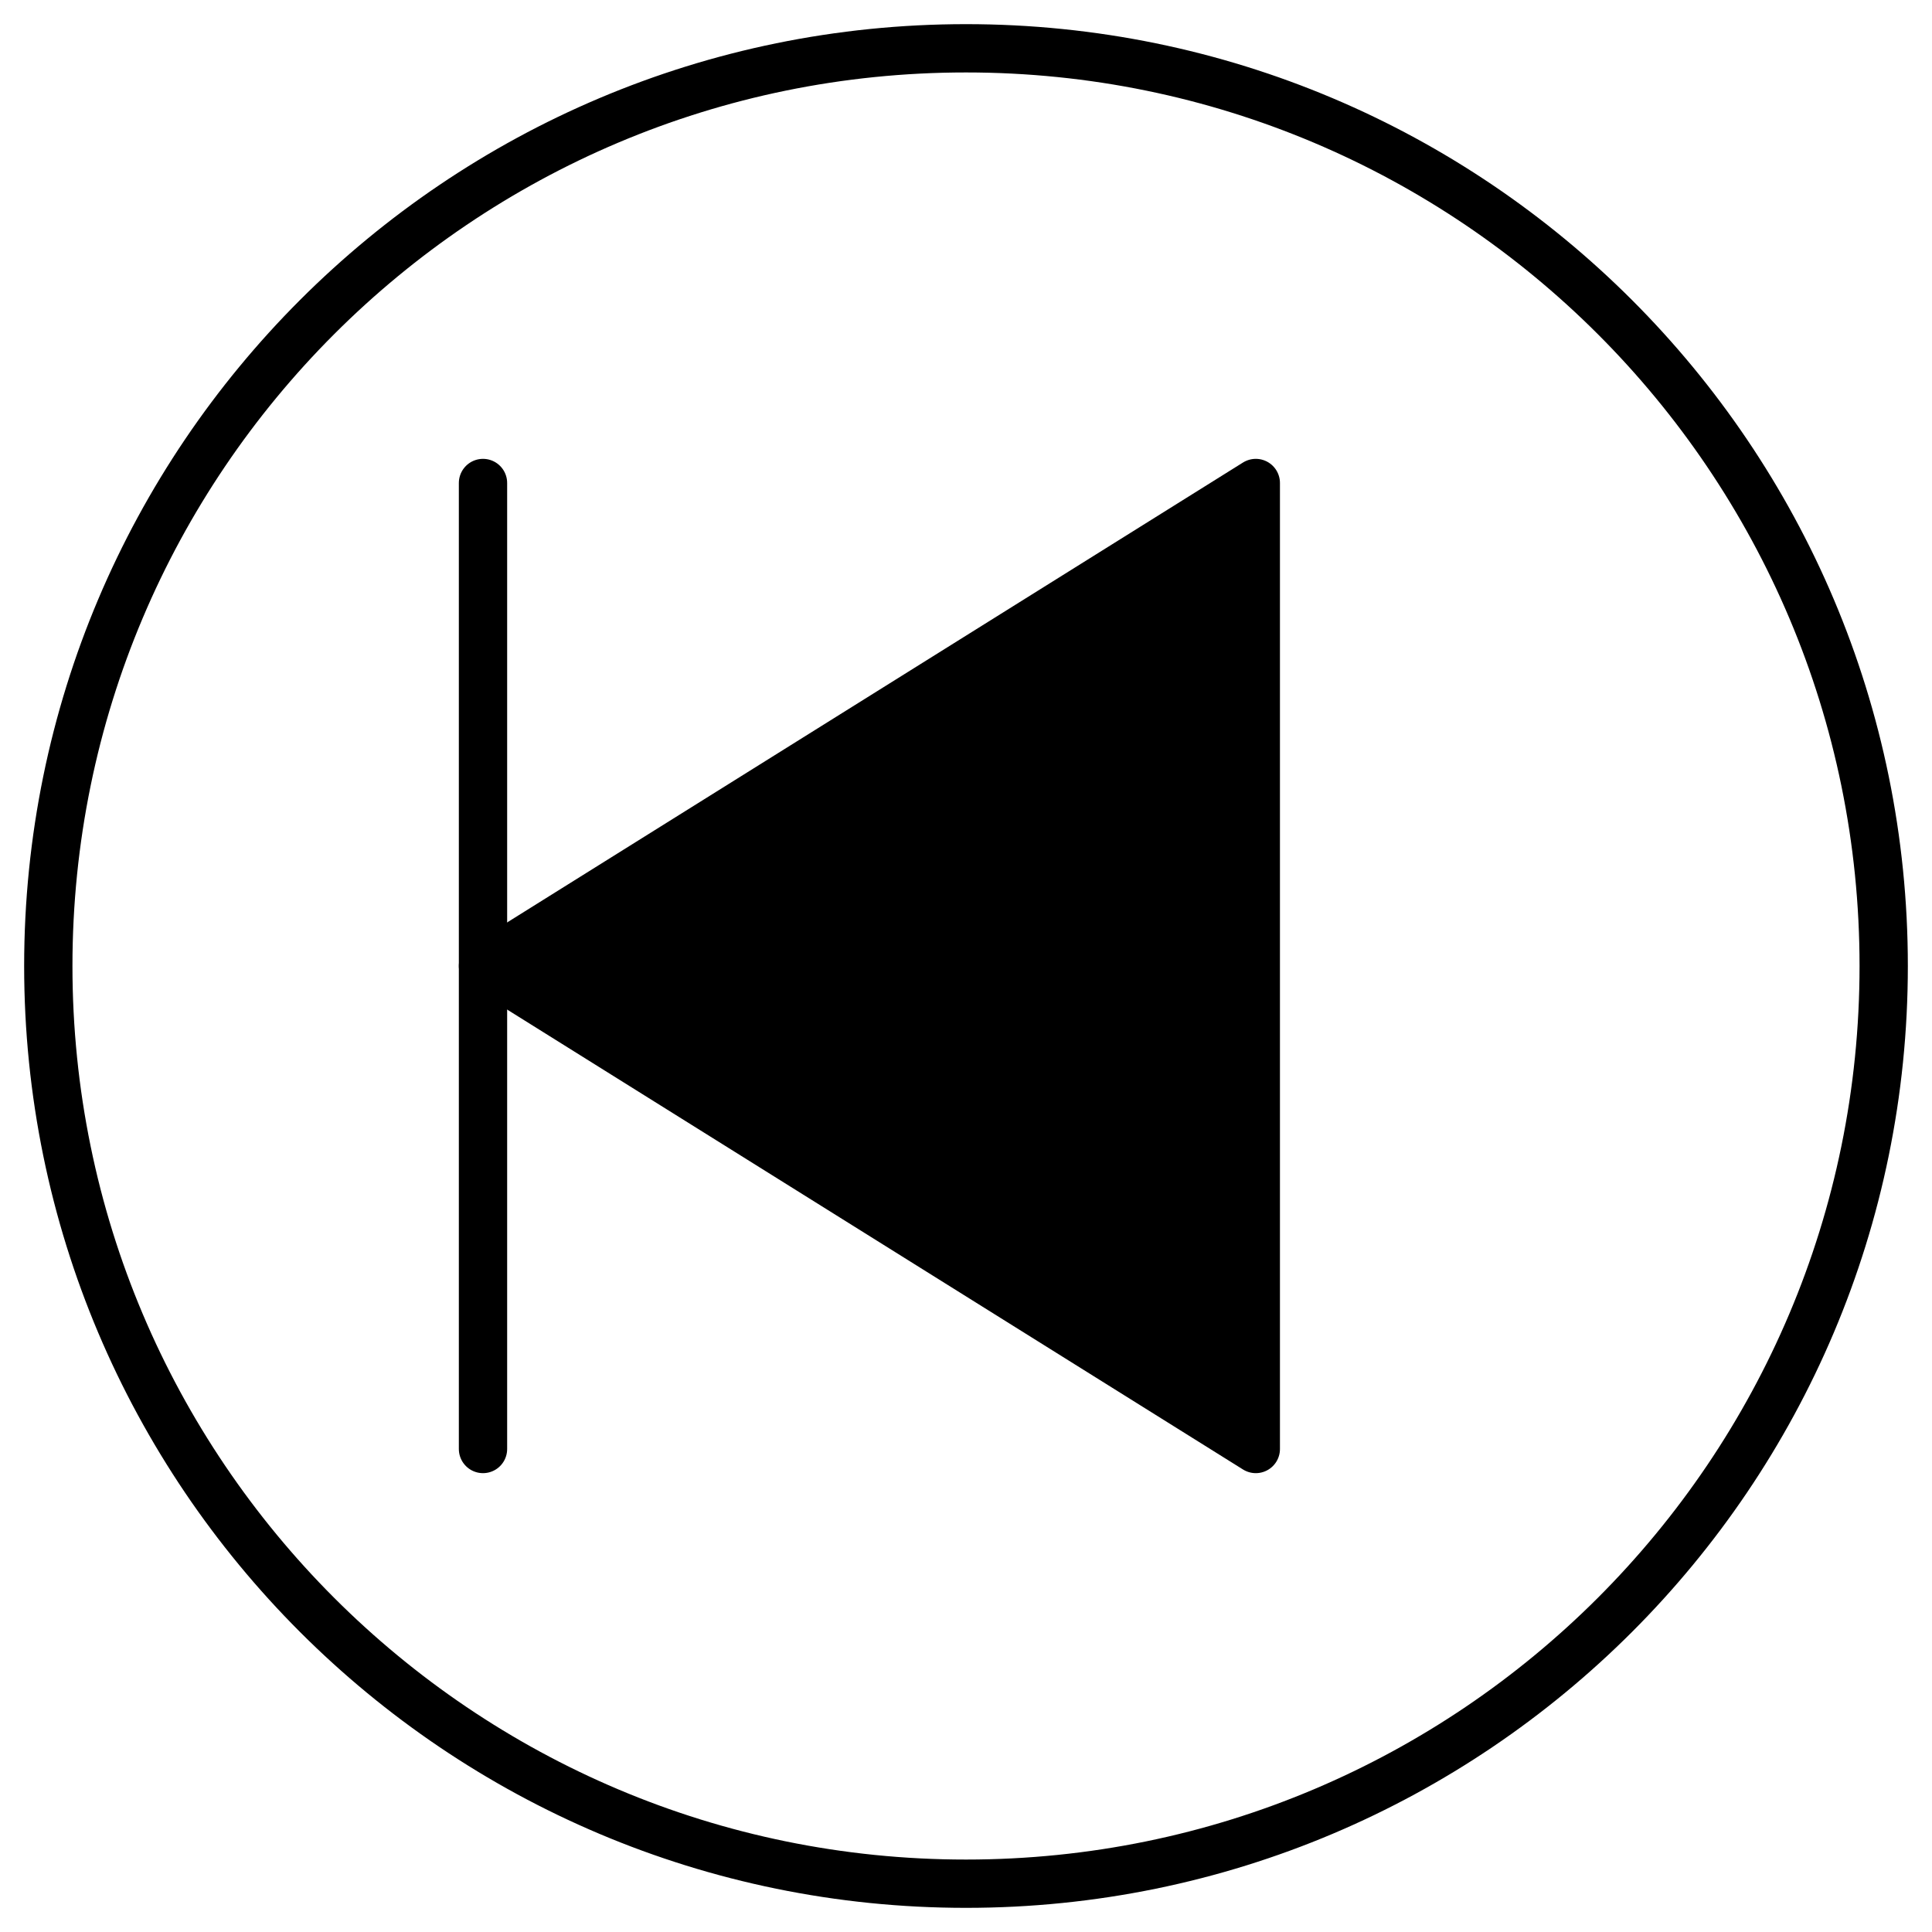
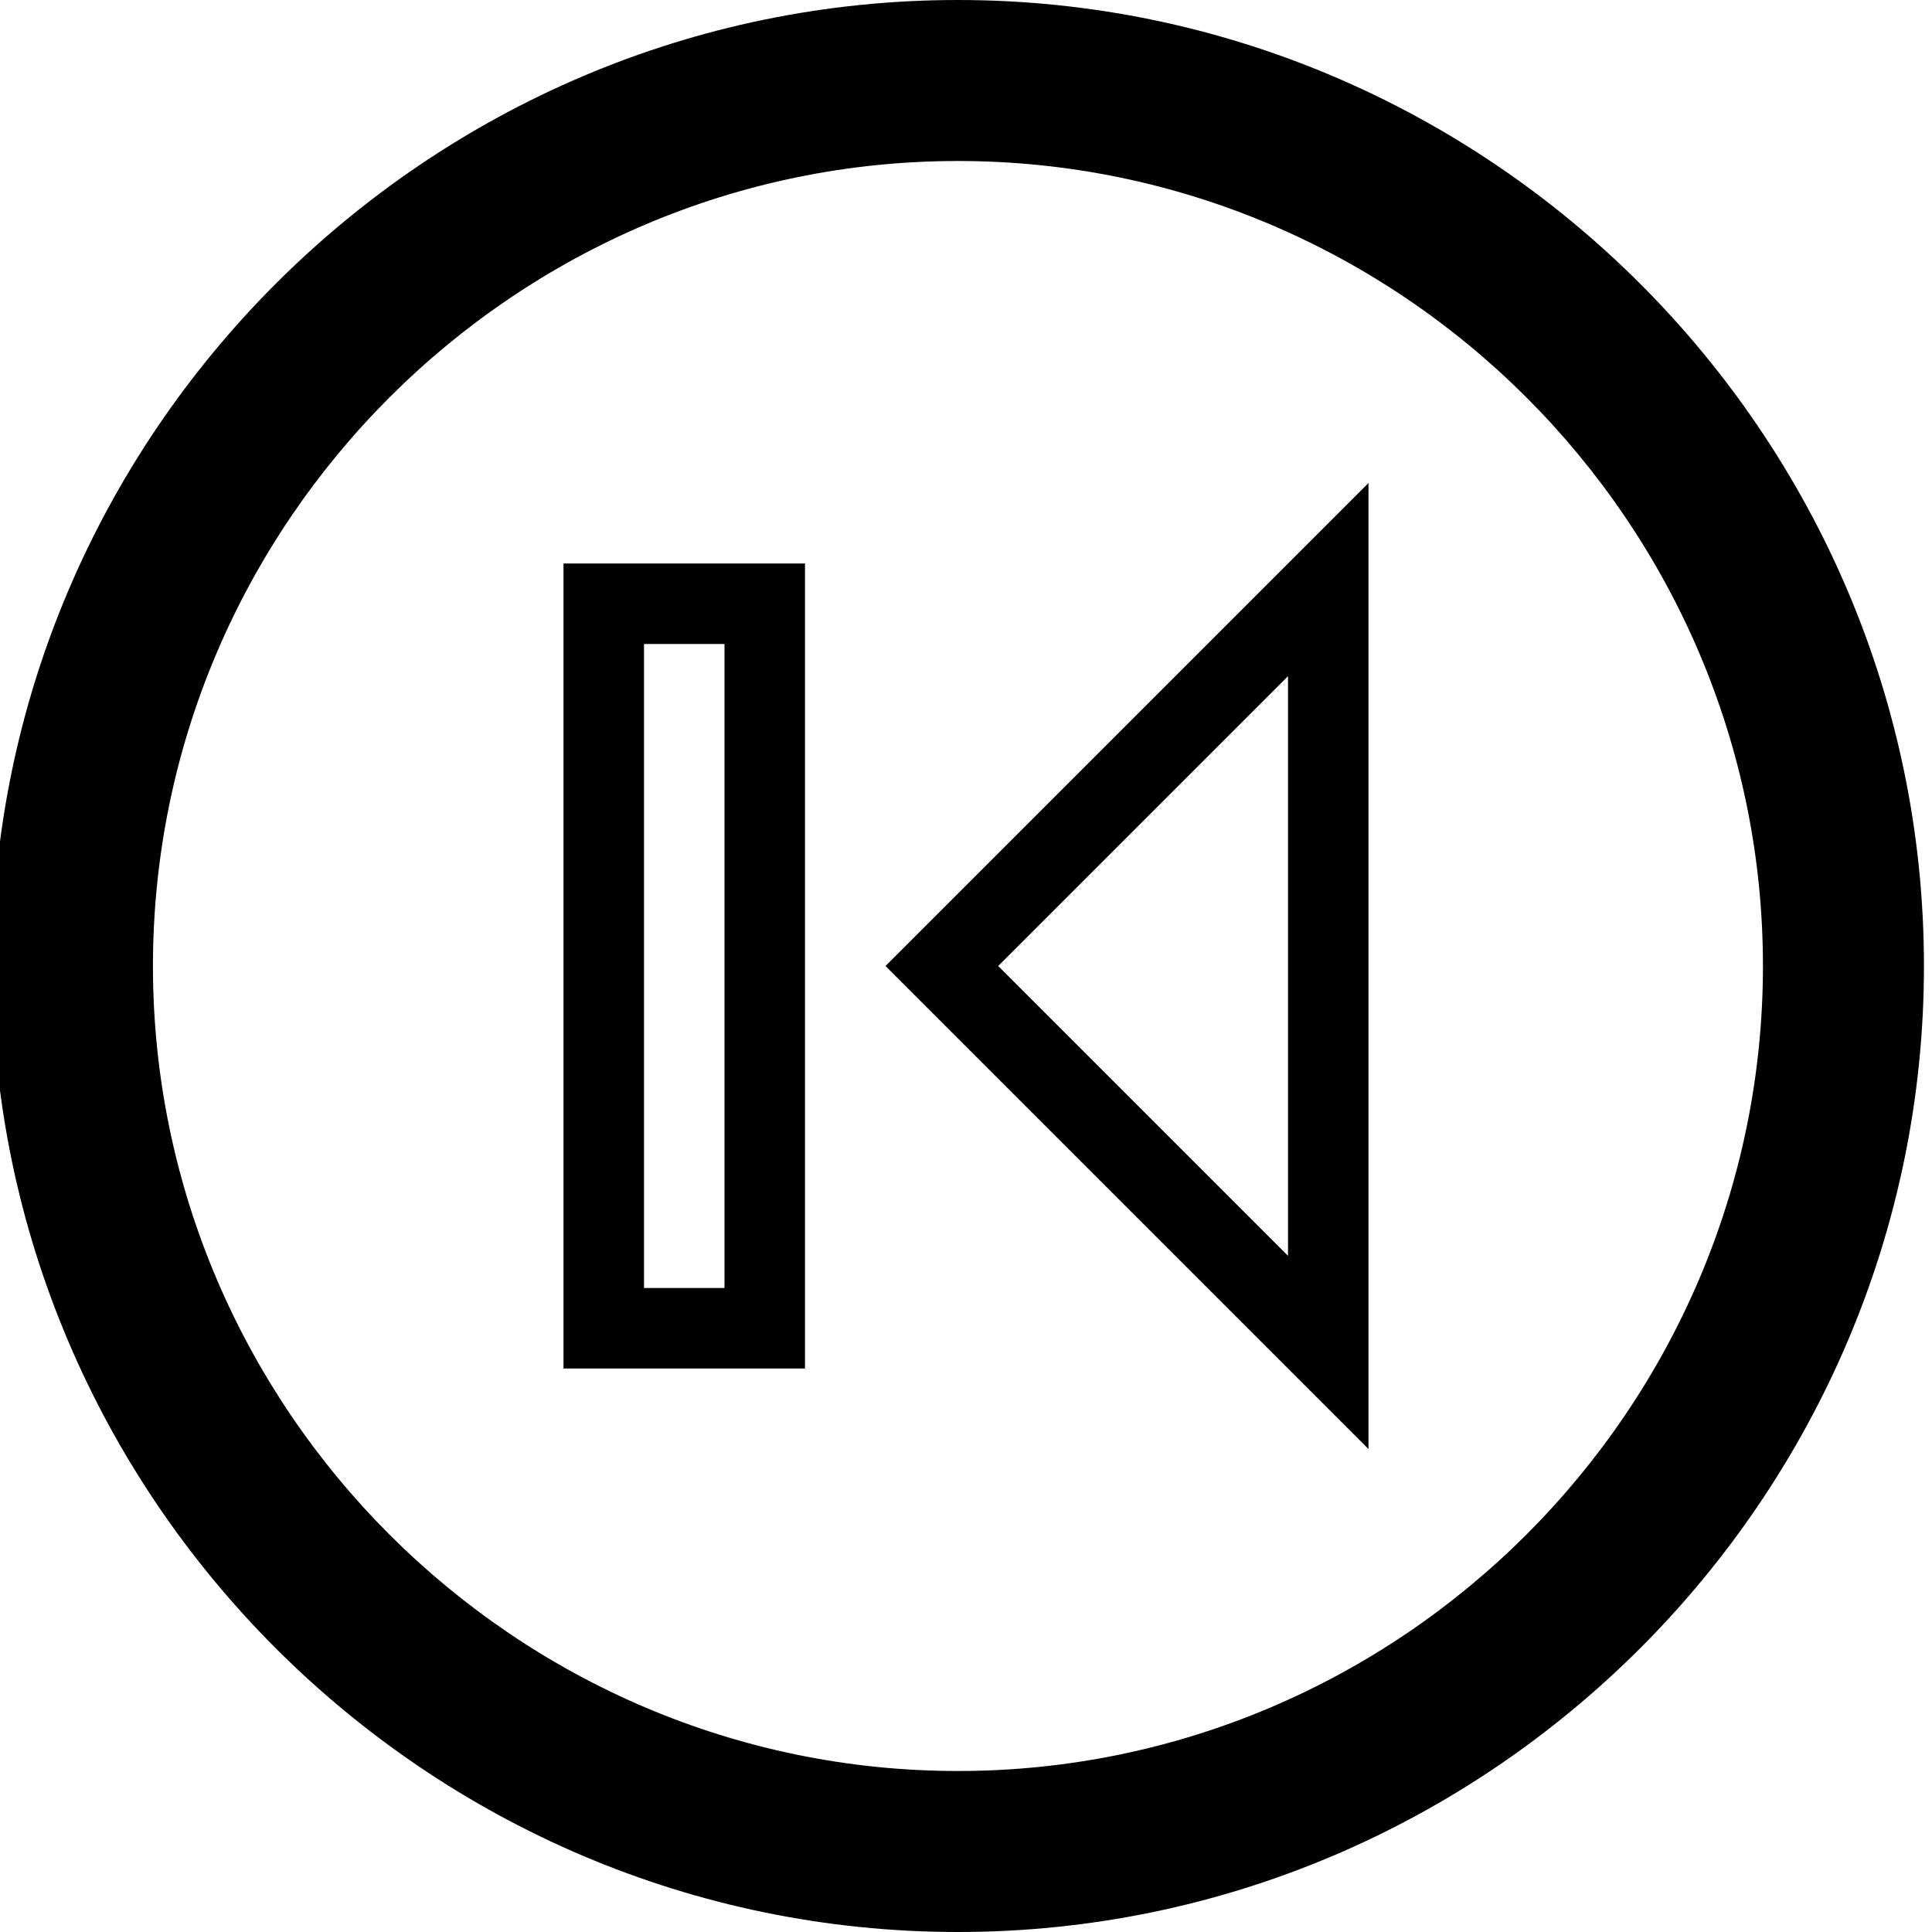
- <svg xmlns="http://www.w3.org/2000/svg" width="1.41cm" height="1.41cm" viewBox="0 0 40 40 ">
-   <g style="fill:black; stroke:black; stroke-width:1">
- </g>
-   <g style="fill:#000000; fill-opacity:0.0; stroke:#000000; stroke-opacity:1.00; stroke-linecap:round; stroke-linejoin:round; stroke-width:1" transform="translate(0.00 0.00) scale(1.00 1.00)">
-     <ellipse cx="20" cy="20" rx="19" ry="19" />
-   </g>
-   <g style="fill:#000000; fill-opacity:1.00; stroke:#000000; stroke-opacity:1.00; stroke-linecap:round; stroke-linejoin:round; stroke-width:1" transform="translate(0.00 0.00) scale(1.00 1.00)">
-     <polygon style="fill-rule:evenodd; " points="26,10 26,30 10,20 " />
-     <path d="M10 10 L10 30" />
+ <svg xmlns="http://www.w3.org/2000/svg" enable-background="new 0 0 24 24" height="24px" id="Layer_1" version="1.1" viewBox="0 0 24 24" width="24px" xml:space="preserve">
+   <g>
+     <path d="M7,17h3V7H7V17z M8,8h1v8H8V8z" />
+     <path d="M17,18V6l-6,6L17,18z M16,15.6L12.4,12L16,8.4V15.6z" />
+     <path d="M11.9,0c-6.6,0-12,5.4-12,12s5.4,12,12,12s12-5.4,12-12S18.5,0,11.9,0z M11.9,22c-5.5,0-10-4.5-10-10s4.5-10,10-10   s10,4.5,10,10S17.4,22,11.9,22z" />
  </g>
</svg>
